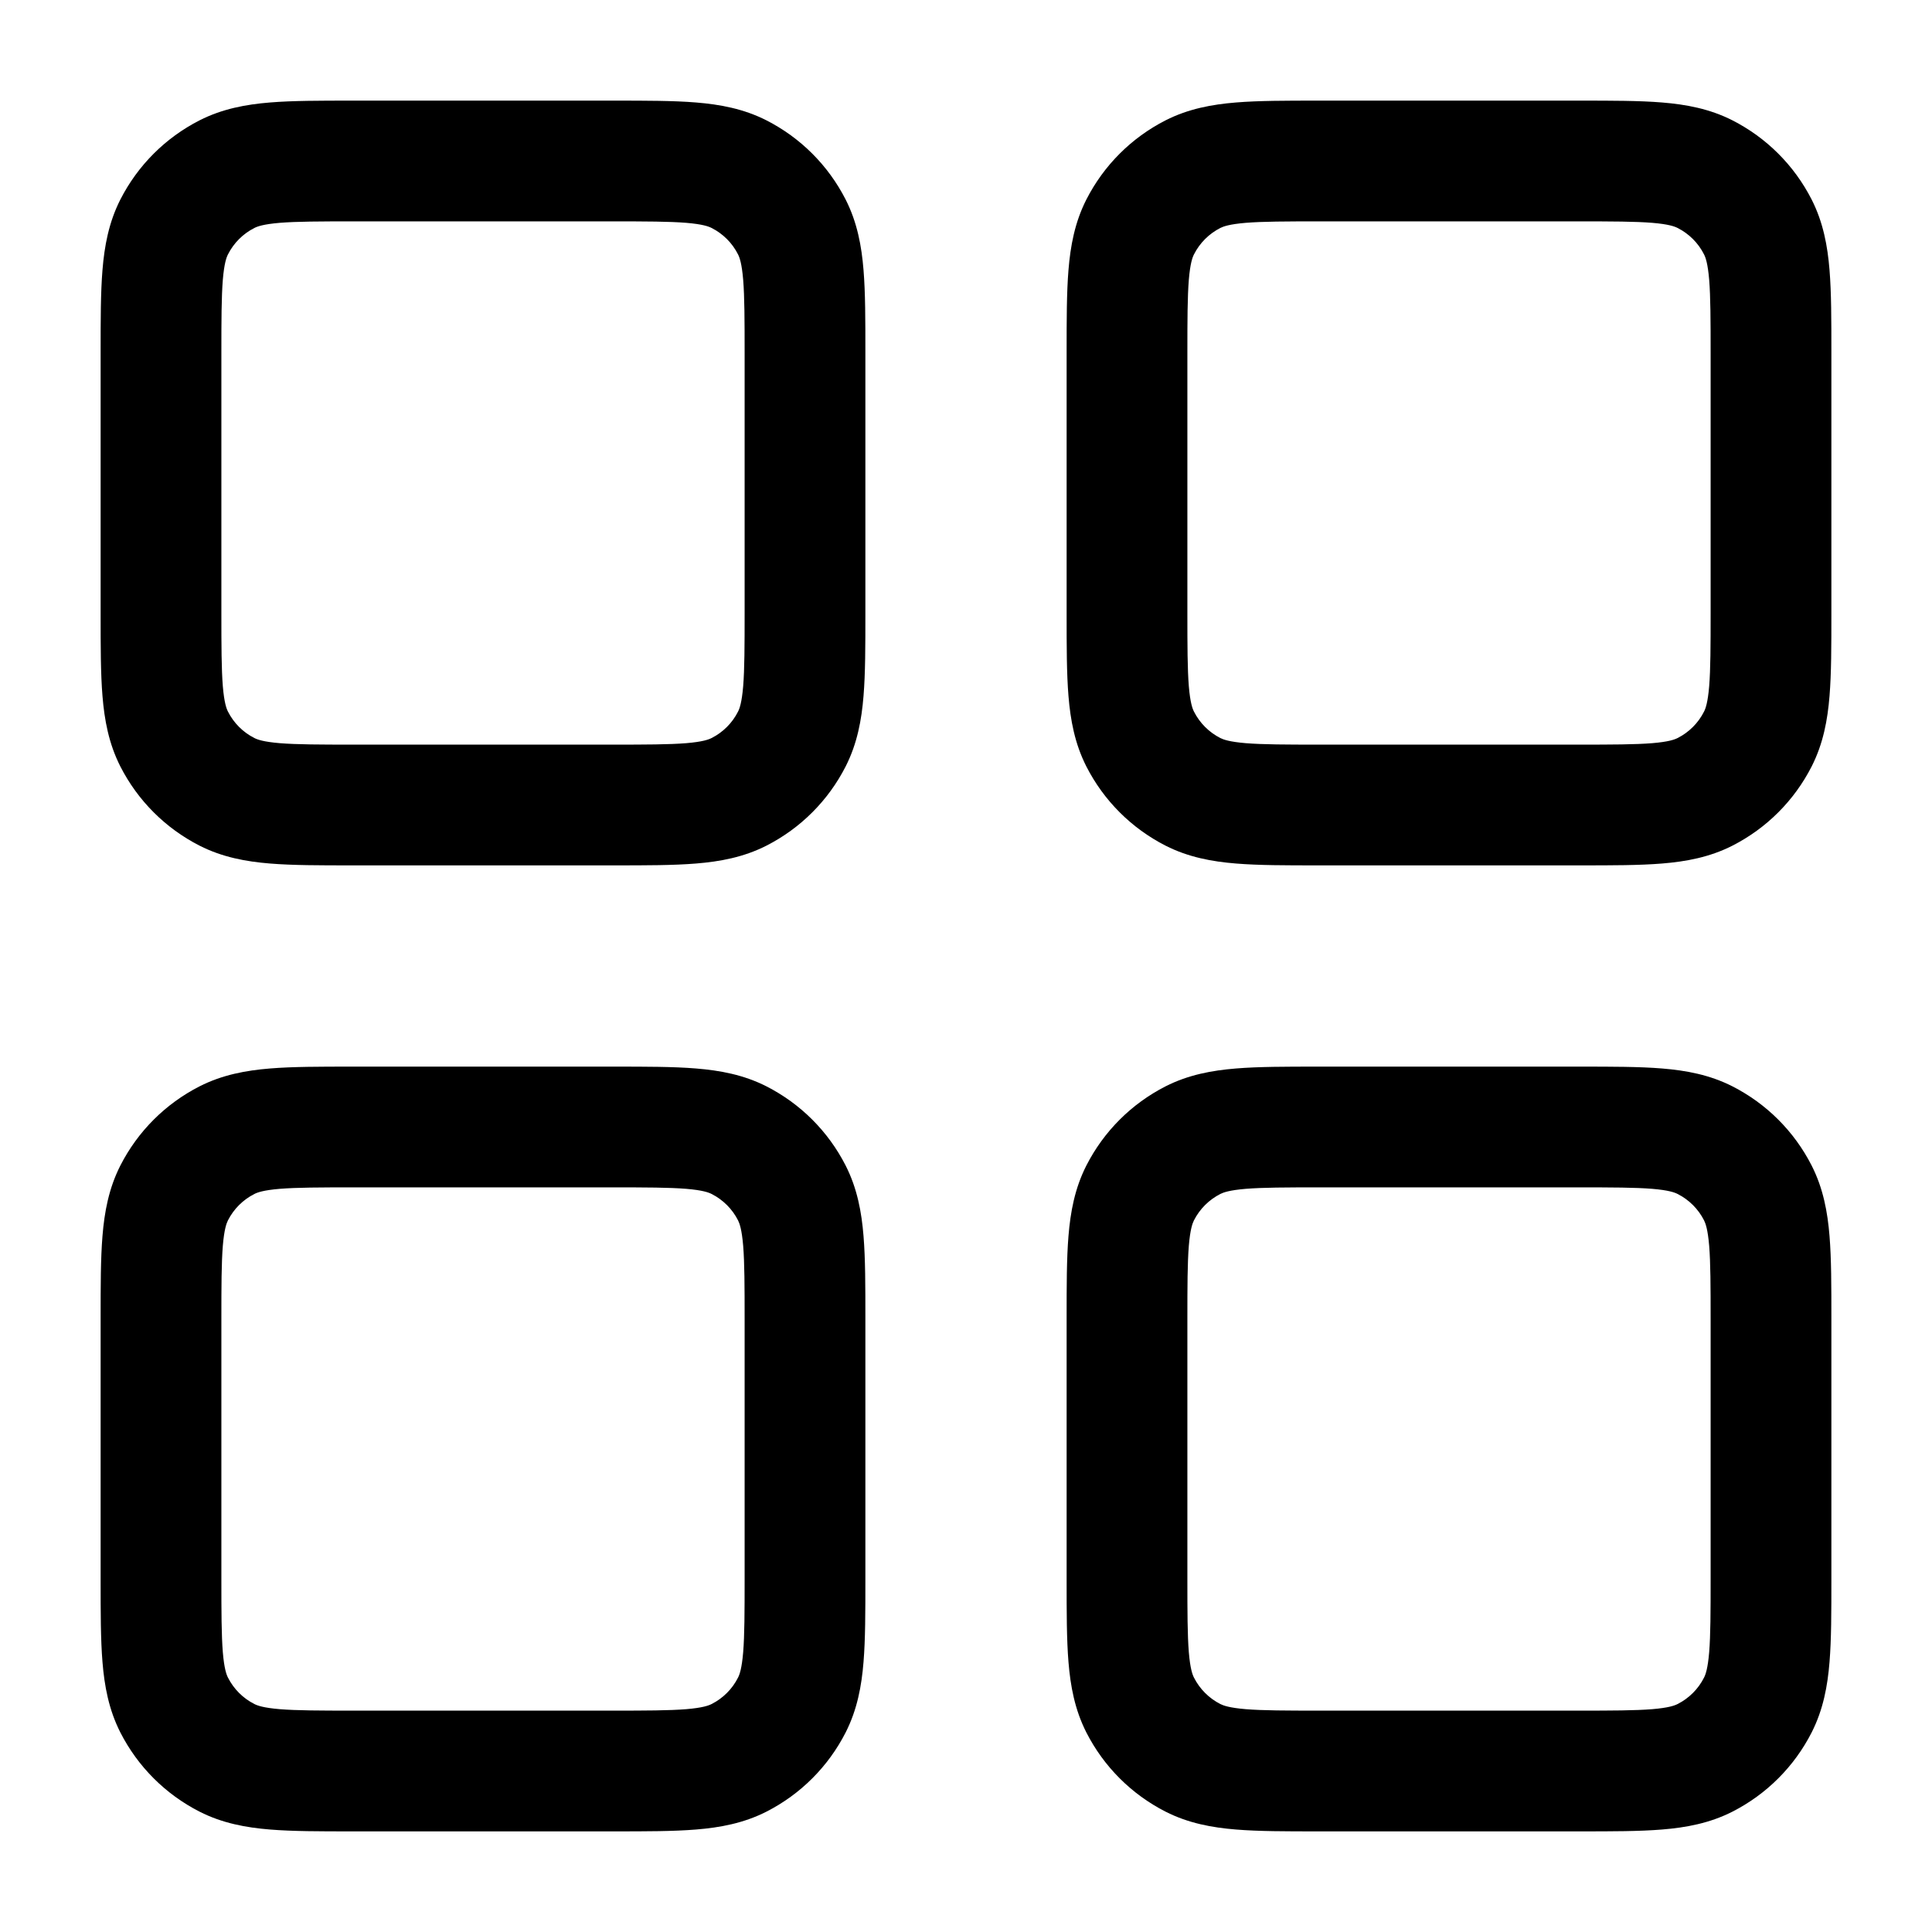
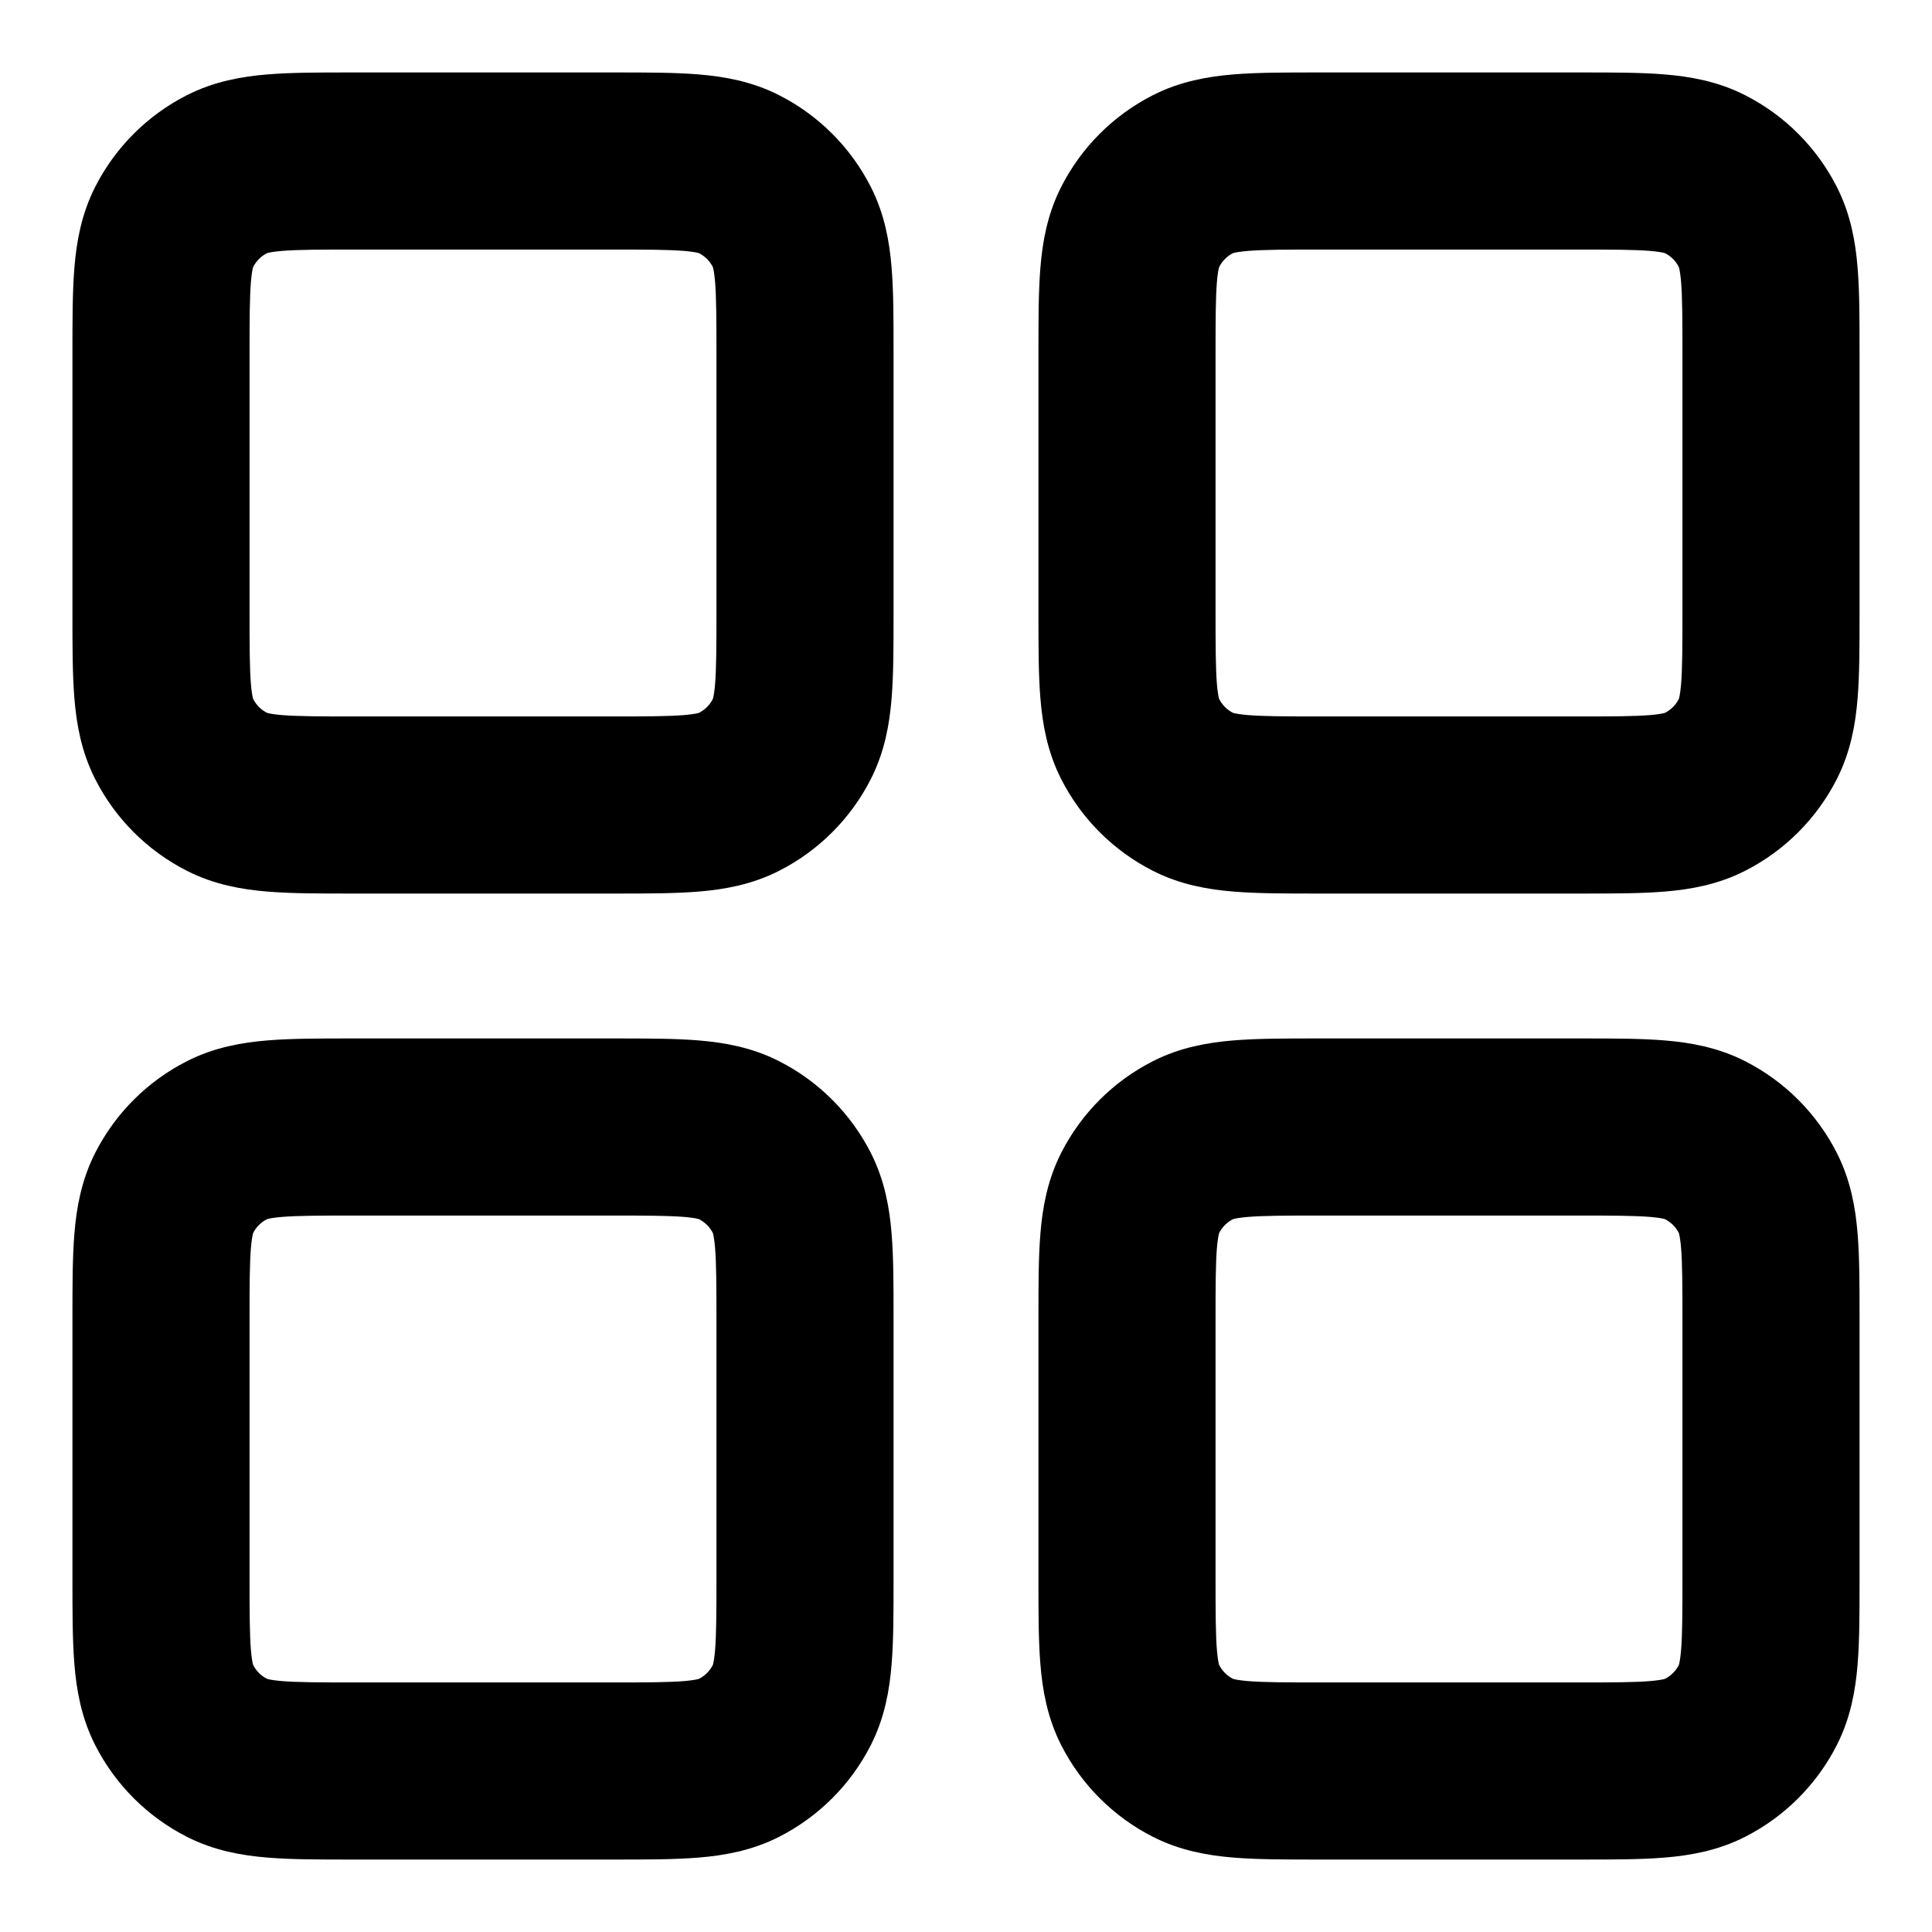
<svg xmlns="http://www.w3.org/2000/svg" width="24" height="24" viewBox="0 0 24 24" fill="none">
-   <path fill-rule="evenodd" clip-rule="evenodd" d="M4.371 1.25H7.629C8.024 1.25 8.365 1.25 8.646 1.273C8.943 1.297 9.238 1.351 9.521 1.495C9.945 1.711 10.289 2.055 10.505 2.479C10.649 2.762 10.703 3.057 10.727 3.354C10.75 3.635 10.75 3.976 10.75 4.371V7.629C10.75 8.024 10.75 8.365 10.727 8.646C10.703 8.943 10.649 9.238 10.505 9.521C10.289 9.945 9.945 10.289 9.521 10.505C9.238 10.649 8.943 10.703 8.646 10.727C8.365 10.75 8.024 10.75 7.629 10.75H4.371C3.976 10.75 3.635 10.75 3.354 10.727C3.057 10.703 2.762 10.649 2.479 10.505C2.055 10.289 1.711 9.945 1.495 9.521C1.351 9.238 1.297 8.943 1.273 8.646C1.25 8.365 1.25 8.024 1.25 7.629V4.371C1.25 3.976 1.25 3.635 1.273 3.354C1.297 3.057 1.351 2.762 1.495 2.479C1.711 2.055 2.055 1.711 2.479 1.495C2.762 1.351 3.057 1.297 3.354 1.273C3.635 1.25 3.976 1.25 4.371 1.25ZM3.476 2.768C3.272 2.785 3.197 2.813 3.16 2.832C3.018 2.904 2.904 3.018 2.832 3.16C2.813 3.197 2.785 3.272 2.768 3.476C2.751 3.688 2.75 3.968 2.75 4.4V7.6C2.75 8.032 2.751 8.312 2.768 8.524C2.785 8.728 2.813 8.803 2.832 8.84C2.904 8.982 3.018 9.096 3.16 9.168C3.197 9.187 3.272 9.215 3.476 9.232C3.688 9.249 3.968 9.25 4.4 9.25H7.6C8.032 9.25 8.312 9.249 8.524 9.232C8.728 9.215 8.803 9.187 8.84 9.168C8.982 9.096 9.096 8.982 9.168 8.84C9.187 8.803 9.215 8.728 9.232 8.524C9.249 8.312 9.25 8.032 9.25 7.6V4.4C9.25 3.968 9.249 3.688 9.232 3.476C9.215 3.272 9.187 3.197 9.168 3.16C9.096 3.018 8.982 2.904 8.84 2.832C8.803 2.813 8.728 2.785 8.524 2.768C8.312 2.751 8.032 2.75 7.6 2.75H4.4C3.968 2.75 3.688 2.751 3.476 2.768Z" fill="#000000" />
-   <path fill-rule="evenodd" clip-rule="evenodd" d="M19.629 1.25H16.371C15.976 1.25 15.635 1.25 15.354 1.273C15.057 1.297 14.762 1.351 14.479 1.495C14.055 1.711 13.711 2.055 13.495 2.479C13.351 2.762 13.297 3.057 13.273 3.354C13.25 3.635 13.25 3.976 13.25 4.371V7.629C13.25 8.024 13.25 8.365 13.273 8.646C13.297 8.943 13.351 9.238 13.495 9.521C13.711 9.945 14.055 10.289 14.479 10.505C14.762 10.649 15.057 10.703 15.354 10.727C15.635 10.75 15.976 10.75 16.371 10.75H19.629C20.024 10.75 20.365 10.75 20.646 10.727C20.943 10.703 21.238 10.649 21.521 10.505C21.945 10.289 22.289 9.945 22.505 9.521C22.649 9.238 22.703 8.943 22.727 8.646C22.75 8.365 22.75 8.024 22.75 7.629V4.371C22.75 3.976 22.75 3.635 22.727 3.354C22.703 3.057 22.649 2.762 22.505 2.479C22.289 2.055 21.945 1.711 21.521 1.495C21.238 1.351 20.943 1.297 20.646 1.273C20.365 1.25 20.024 1.25 19.629 1.25ZM15.159 2.832C15.197 2.813 15.272 2.785 15.476 2.768C15.688 2.751 15.968 2.75 16.4 2.75H19.6C20.032 2.75 20.312 2.751 20.524 2.768C20.728 2.785 20.803 2.813 20.84 2.832C20.982 2.904 21.096 3.018 21.168 3.16C21.187 3.197 21.215 3.272 21.232 3.476C21.249 3.688 21.25 3.968 21.25 4.4V7.6C21.25 8.032 21.249 8.312 21.232 8.524C21.215 8.728 21.187 8.803 21.168 8.84C21.096 8.982 20.982 9.096 20.84 9.168C20.803 9.187 20.728 9.215 20.524 9.232C20.312 9.249 20.032 9.25 19.6 9.25H16.4C15.968 9.25 15.688 9.249 15.476 9.232C15.272 9.215 15.197 9.187 15.159 9.168C15.018 9.096 14.904 8.982 14.832 8.84C14.813 8.803 14.785 8.728 14.768 8.524C14.751 8.312 14.75 8.032 14.75 7.6V4.4C14.75 3.968 14.751 3.688 14.768 3.476C14.785 3.272 14.813 3.197 14.832 3.16C14.904 3.018 15.018 2.904 15.159 2.832Z" fill="#000000" />
-   <path fill-rule="evenodd" clip-rule="evenodd" d="M19.629 13.25H16.371C15.976 13.25 15.635 13.25 15.354 13.273C15.057 13.297 14.762 13.351 14.479 13.495C14.055 13.711 13.711 14.055 13.495 14.479C13.351 14.762 13.297 15.057 13.273 15.354C13.25 15.635 13.25 15.976 13.25 16.371V19.629C13.25 20.024 13.25 20.365 13.273 20.646C13.297 20.943 13.351 21.238 13.495 21.521C13.711 21.945 14.055 22.289 14.479 22.505C14.762 22.649 15.057 22.703 15.354 22.727C15.635 22.75 15.976 22.75 16.371 22.75H19.629C20.024 22.75 20.365 22.75 20.646 22.727C20.943 22.703 21.238 22.649 21.521 22.505C21.945 22.289 22.289 21.945 22.505 21.521C22.649 21.238 22.703 20.943 22.727 20.646C22.75 20.365 22.75 20.024 22.75 19.629V16.371C22.75 15.976 22.75 15.635 22.727 15.354C22.703 15.057 22.649 14.762 22.505 14.479C22.289 14.055 21.945 13.711 21.521 13.495C21.238 13.351 20.943 13.297 20.646 13.273C20.365 13.25 20.024 13.25 19.629 13.25ZM15.159 14.832C15.197 14.813 15.272 14.785 15.476 14.768C15.688 14.751 15.968 14.75 16.4 14.75H19.6C20.032 14.75 20.312 14.751 20.524 14.768C20.728 14.785 20.803 14.813 20.84 14.832C20.982 14.904 21.096 15.018 21.168 15.159C21.187 15.197 21.215 15.272 21.232 15.476C21.249 15.688 21.25 15.968 21.25 16.4V19.6C21.25 20.032 21.249 20.312 21.232 20.524C21.215 20.728 21.187 20.803 21.168 20.84C21.096 20.982 20.982 21.096 20.84 21.168C20.803 21.187 20.728 21.215 20.524 21.232C20.312 21.249 20.032 21.25 19.6 21.25H16.4C15.968 21.25 15.688 21.249 15.476 21.232C15.272 21.215 15.197 21.187 15.159 21.168C15.018 21.096 14.904 20.982 14.832 20.84C14.813 20.803 14.785 20.728 14.768 20.524C14.751 20.312 14.75 20.032 14.75 19.6V16.4C14.75 15.968 14.751 15.688 14.768 15.476C14.785 15.272 14.813 15.197 14.832 15.159C14.904 15.018 15.018 14.904 15.159 14.832Z" fill="#000000" />
-   <path fill-rule="evenodd" clip-rule="evenodd" d="M7.629 13.25H4.371C3.976 13.25 3.635 13.25 3.354 13.273C3.057 13.297 2.762 13.351 2.479 13.495C2.055 13.711 1.711 14.055 1.495 14.479C1.351 14.762 1.297 15.057 1.273 15.354C1.25 15.635 1.25 15.976 1.25 16.371V19.629C1.25 20.024 1.25 20.365 1.273 20.646C1.297 20.943 1.351 21.238 1.495 21.521C1.711 21.945 2.055 22.289 2.479 22.505C2.762 22.649 3.057 22.703 3.354 22.727C3.635 22.75 3.976 22.75 4.371 22.75H7.629C8.024 22.75 8.365 22.75 8.646 22.727C8.943 22.703 9.238 22.649 9.521 22.505C9.945 22.289 10.289 21.945 10.505 21.521C10.649 21.238 10.703 20.943 10.727 20.646C10.75 20.365 10.75 20.024 10.75 19.629V16.371C10.75 15.976 10.75 15.635 10.727 15.354C10.703 15.057 10.649 14.762 10.505 14.479C10.289 14.055 9.945 13.711 9.521 13.495C9.238 13.351 8.943 13.297 8.646 13.273C8.365 13.25 8.024 13.25 7.629 13.25ZM3.16 14.832C3.197 14.813 3.272 14.785 3.476 14.768C3.688 14.751 3.968 14.75 4.4 14.75H7.6C8.032 14.75 8.312 14.751 8.524 14.768C8.728 14.785 8.803 14.813 8.84 14.832C8.982 14.904 9.096 15.018 9.168 15.159C9.187 15.197 9.215 15.272 9.232 15.476C9.249 15.688 9.25 15.968 9.25 16.4V19.6C9.25 20.032 9.249 20.312 9.232 20.524C9.215 20.728 9.187 20.803 9.168 20.84C9.096 20.982 8.982 21.096 8.84 21.168C8.803 21.187 8.728 21.215 8.524 21.232C8.312 21.249 8.032 21.25 7.6 21.25H4.4C3.968 21.25 3.688 21.249 3.476 21.232C3.272 21.215 3.197 21.187 3.16 21.168C3.018 21.096 2.904 20.982 2.832 20.84C2.813 20.803 2.785 20.728 2.768 20.524C2.751 20.312 2.75 20.032 2.75 19.6V16.4C2.75 15.968 2.751 15.688 2.768 15.476C2.785 15.272 2.813 15.197 2.832 15.159C2.904 15.018 3.018 14.904 3.16 14.832Z" fill="#000000" />
+   <g stroke="#000000" stroke-width="0.7" stroke-linejoin="round" stroke-linecap="round">
+     <path fill-rule="evenodd" clip-rule="evenodd" d="M4.371 1.25H7.629C8.024 1.25 8.365 1.25 8.646 1.273C8.943 1.297 9.238 1.351 9.521 1.495C9.945 1.711 10.289 2.055 10.505 2.479C10.649 2.762 10.703 3.057 10.727 3.354C10.75 3.635 10.75 3.976 10.75 4.371V7.629C10.75 8.024 10.75 8.365 10.727 8.646C10.703 8.943 10.649 9.238 10.505 9.521C10.289 9.945 9.945 10.289 9.521 10.505C9.238 10.649 8.943 10.703 8.646 10.727C8.365 10.75 8.024 10.75 7.629 10.75H4.371C3.976 10.75 3.635 10.75 3.354 10.727C3.057 10.703 2.762 10.649 2.479 10.505C2.055 10.289 1.711 9.945 1.495 9.521C1.351 9.238 1.297 8.943 1.273 8.646C1.25 8.365 1.25 8.024 1.25 7.629V4.371C1.25 3.976 1.25 3.635 1.273 3.354C1.297 3.057 1.351 2.762 1.495 2.479C1.711 2.055 2.055 1.711 2.479 1.495C2.762 1.351 3.057 1.297 3.354 1.273C3.635 1.25 3.976 1.25 4.371 1.25ZM3.476 2.768C3.272 2.785 3.197 2.813 3.16 2.832C3.018 2.904 2.904 3.018 2.832 3.16C2.813 3.197 2.785 3.272 2.768 3.476C2.751 3.688 2.75 3.968 2.75 4.4V7.6C2.75 8.032 2.751 8.312 2.768 8.524C2.785 8.728 2.813 8.803 2.832 8.84C2.904 8.982 3.018 9.096 3.16 9.168C3.197 9.187 3.272 9.215 3.476 9.232C3.688 9.249 3.968 9.25 4.4 9.25H7.6C8.032 9.25 8.312 9.249 8.524 9.232C8.728 9.215 8.803 9.187 8.84 9.168C8.982 9.096 9.096 8.982 9.168 8.84C9.187 8.803 9.215 8.728 9.232 8.524C9.249 8.312 9.25 8.032 9.25 7.6V4.4C9.25 3.968 9.249 3.688 9.232 3.476C9.215 3.272 9.187 3.197 9.168 3.16C9.096 3.018 8.982 2.904 8.84 2.832C8.803 2.813 8.728 2.785 8.524 2.768C8.312 2.751 8.032 2.75 7.6 2.75H4.4C3.968 2.75 3.688 2.751 3.476 2.768Z" fill="#000000" />
+     <path fill-rule="evenodd" clip-rule="evenodd" d="M19.629 1.25H16.371C15.976 1.25 15.635 1.25 15.354 1.273C15.057 1.297 14.762 1.351 14.479 1.495C14.055 1.711 13.711 2.055 13.495 2.479C13.351 2.762 13.297 3.057 13.273 3.354C13.25 3.635 13.25 3.976 13.25 4.371V7.629C13.25 8.024 13.25 8.365 13.273 8.646C13.297 8.943 13.351 9.238 13.495 9.521C13.711 9.945 14.055 10.289 14.479 10.505C14.762 10.649 15.057 10.703 15.354 10.727C15.635 10.75 15.976 10.75 16.371 10.75H19.629C20.024 10.75 20.365 10.75 20.646 10.727C20.943 10.703 21.238 10.649 21.521 10.505C21.945 10.289 22.289 9.945 22.505 9.521C22.649 9.238 22.703 8.943 22.727 8.646C22.75 8.365 22.75 8.024 22.75 7.629V4.371C22.75 3.976 22.75 3.635 22.727 3.354C22.703 3.057 22.649 2.762 22.505 2.479C22.289 2.055 21.945 1.711 21.521 1.495C21.238 1.351 20.943 1.297 20.646 1.273C20.365 1.25 20.024 1.25 19.629 1.25ZM15.159 2.832C15.197 2.813 15.272 2.785 15.476 2.768C15.688 2.751 15.968 2.75 16.4 2.75H19.6C20.032 2.75 20.312 2.751 20.524 2.768C20.728 2.785 20.803 2.813 20.84 2.832C20.982 2.904 21.096 3.018 21.168 3.16C21.187 3.197 21.215 3.272 21.232 3.476C21.249 3.688 21.25 3.968 21.25 4.4V7.6C21.25 8.032 21.249 8.312 21.232 8.524C21.215 8.728 21.187 8.803 21.168 8.84C21.096 8.982 20.982 9.096 20.84 9.168C20.803 9.187 20.728 9.215 20.524 9.232C20.312 9.249 20.032 9.25 19.6 9.25H16.4C15.968 9.25 15.688 9.249 15.476 9.232C15.272 9.215 15.197 9.187 15.159 9.168C15.018 9.096 14.904 8.982 14.832 8.84C14.813 8.803 14.785 8.728 14.768 8.524C14.751 8.312 14.75 8.032 14.75 7.6V4.4C14.75 3.968 14.751 3.688 14.768 3.476C14.785 3.272 14.813 3.197 14.832 3.16C14.904 3.018 15.018 2.904 15.159 2.832Z" fill="#000000" />
+     <path fill-rule="evenodd" clip-rule="evenodd" d="M19.629 13.25H16.371C15.976 13.25 15.635 13.25 15.354 13.273C15.057 13.297 14.762 13.351 14.479 13.495C14.055 13.711 13.711 14.055 13.495 14.479C13.351 14.762 13.297 15.057 13.273 15.354C13.25 15.635 13.25 15.976 13.25 16.371V19.629C13.25 20.024 13.25 20.365 13.273 20.646C13.297 20.943 13.351 21.238 13.495 21.521C13.711 21.945 14.055 22.289 14.479 22.505C14.762 22.649 15.057 22.703 15.354 22.727C15.635 22.75 15.976 22.75 16.371 22.75H19.629C20.024 22.75 20.365 22.75 20.646 22.727C20.943 22.703 21.238 22.649 21.521 22.505C21.945 22.289 22.289 21.945 22.505 21.521C22.649 21.238 22.703 20.943 22.727 20.646C22.75 20.365 22.75 20.024 22.75 19.629V16.371C22.75 15.976 22.75 15.635 22.727 15.354C22.703 15.057 22.649 14.762 22.505 14.479C22.289 14.055 21.945 13.711 21.521 13.495C21.238 13.351 20.943 13.297 20.646 13.273C20.365 13.25 20.024 13.25 19.629 13.25ZM15.159 14.832C15.197 14.813 15.272 14.785 15.476 14.768C15.688 14.751 15.968 14.75 16.4 14.75H19.6C20.032 14.75 20.312 14.751 20.524 14.768C20.728 14.785 20.803 14.813 20.84 14.832C20.982 14.904 21.096 15.018 21.168 15.159C21.187 15.197 21.215 15.272 21.232 15.476C21.249 15.688 21.25 15.968 21.25 16.4V19.6C21.25 20.032 21.249 20.312 21.232 20.524C21.215 20.728 21.187 20.803 21.168 20.84C21.096 20.982 20.982 21.096 20.84 21.168C20.803 21.187 20.728 21.215 20.524 21.232C20.312 21.249 20.032 21.25 19.6 21.25H16.4C15.968 21.25 15.688 21.249 15.476 21.232C15.272 21.215 15.197 21.187 15.159 21.168C15.018 21.096 14.904 20.982 14.832 20.84C14.813 20.803 14.785 20.728 14.768 20.524C14.751 20.312 14.75 20.032 14.75 19.6V16.4C14.75 15.968 14.751 15.688 14.768 15.476C14.785 15.272 14.813 15.197 14.832 15.159C14.904 15.018 15.018 14.904 15.159 14.832Z" fill="#000000" />
+     <path fill-rule="evenodd" clip-rule="evenodd" d="M7.629 13.25H4.371C3.976 13.25 3.635 13.25 3.354 13.273C3.057 13.297 2.762 13.351 2.479 13.495C2.055 13.711 1.711 14.055 1.495 14.479C1.351 14.762 1.297 15.057 1.273 15.354C1.25 15.635 1.25 15.976 1.25 16.371V19.629C1.25 20.024 1.25 20.365 1.273 20.646C1.297 20.943 1.351 21.238 1.495 21.521C1.711 21.945 2.055 22.289 2.479 22.505C2.762 22.649 3.057 22.703 3.354 22.727C3.635 22.75 3.976 22.75 4.371 22.75H7.629C8.024 22.75 8.365 22.75 8.646 22.727C8.943 22.703 9.238 22.649 9.521 22.505C9.945 22.289 10.289 21.945 10.505 21.521C10.649 21.238 10.703 20.943 10.727 20.646C10.75 20.365 10.75 20.024 10.75 19.629V16.371C10.75 15.976 10.75 15.635 10.727 15.354C10.703 15.057 10.649 14.762 10.505 14.479C10.289 14.055 9.945 13.711 9.521 13.495C9.238 13.351 8.943 13.297 8.646 13.273C8.365 13.25 8.024 13.25 7.629 13.25ZM3.16 14.832C3.197 14.813 3.272 14.785 3.476 14.768C3.688 14.751 3.968 14.75 4.4 14.75H7.6C8.032 14.75 8.312 14.751 8.524 14.768C8.728 14.785 8.803 14.813 8.84 14.832C8.982 14.904 9.096 15.018 9.168 15.159C9.187 15.197 9.215 15.272 9.232 15.476C9.249 15.688 9.25 15.968 9.25 16.4V19.6C9.25 20.032 9.249 20.312 9.232 20.524C9.215 20.728 9.187 20.803 9.168 20.84C9.096 20.982 8.982 21.096 8.84 21.168C8.803 21.187 8.728 21.215 8.524 21.232C8.312 21.249 8.032 21.25 7.6 21.25H4.4C3.968 21.25 3.688 21.249 3.476 21.232C3.272 21.215 3.197 21.187 3.16 21.168C3.018 21.096 2.904 20.982 2.832 20.84C2.813 20.803 2.785 20.728 2.768 20.524C2.751 20.312 2.75 20.032 2.75 19.6V16.4C2.75 15.968 2.751 15.688 2.768 15.476C2.785 15.272 2.813 15.197 2.832 15.159C2.904 15.018 3.018 14.904 3.16 14.832Z" fill="#000000" />
+   </g>
</svg>
